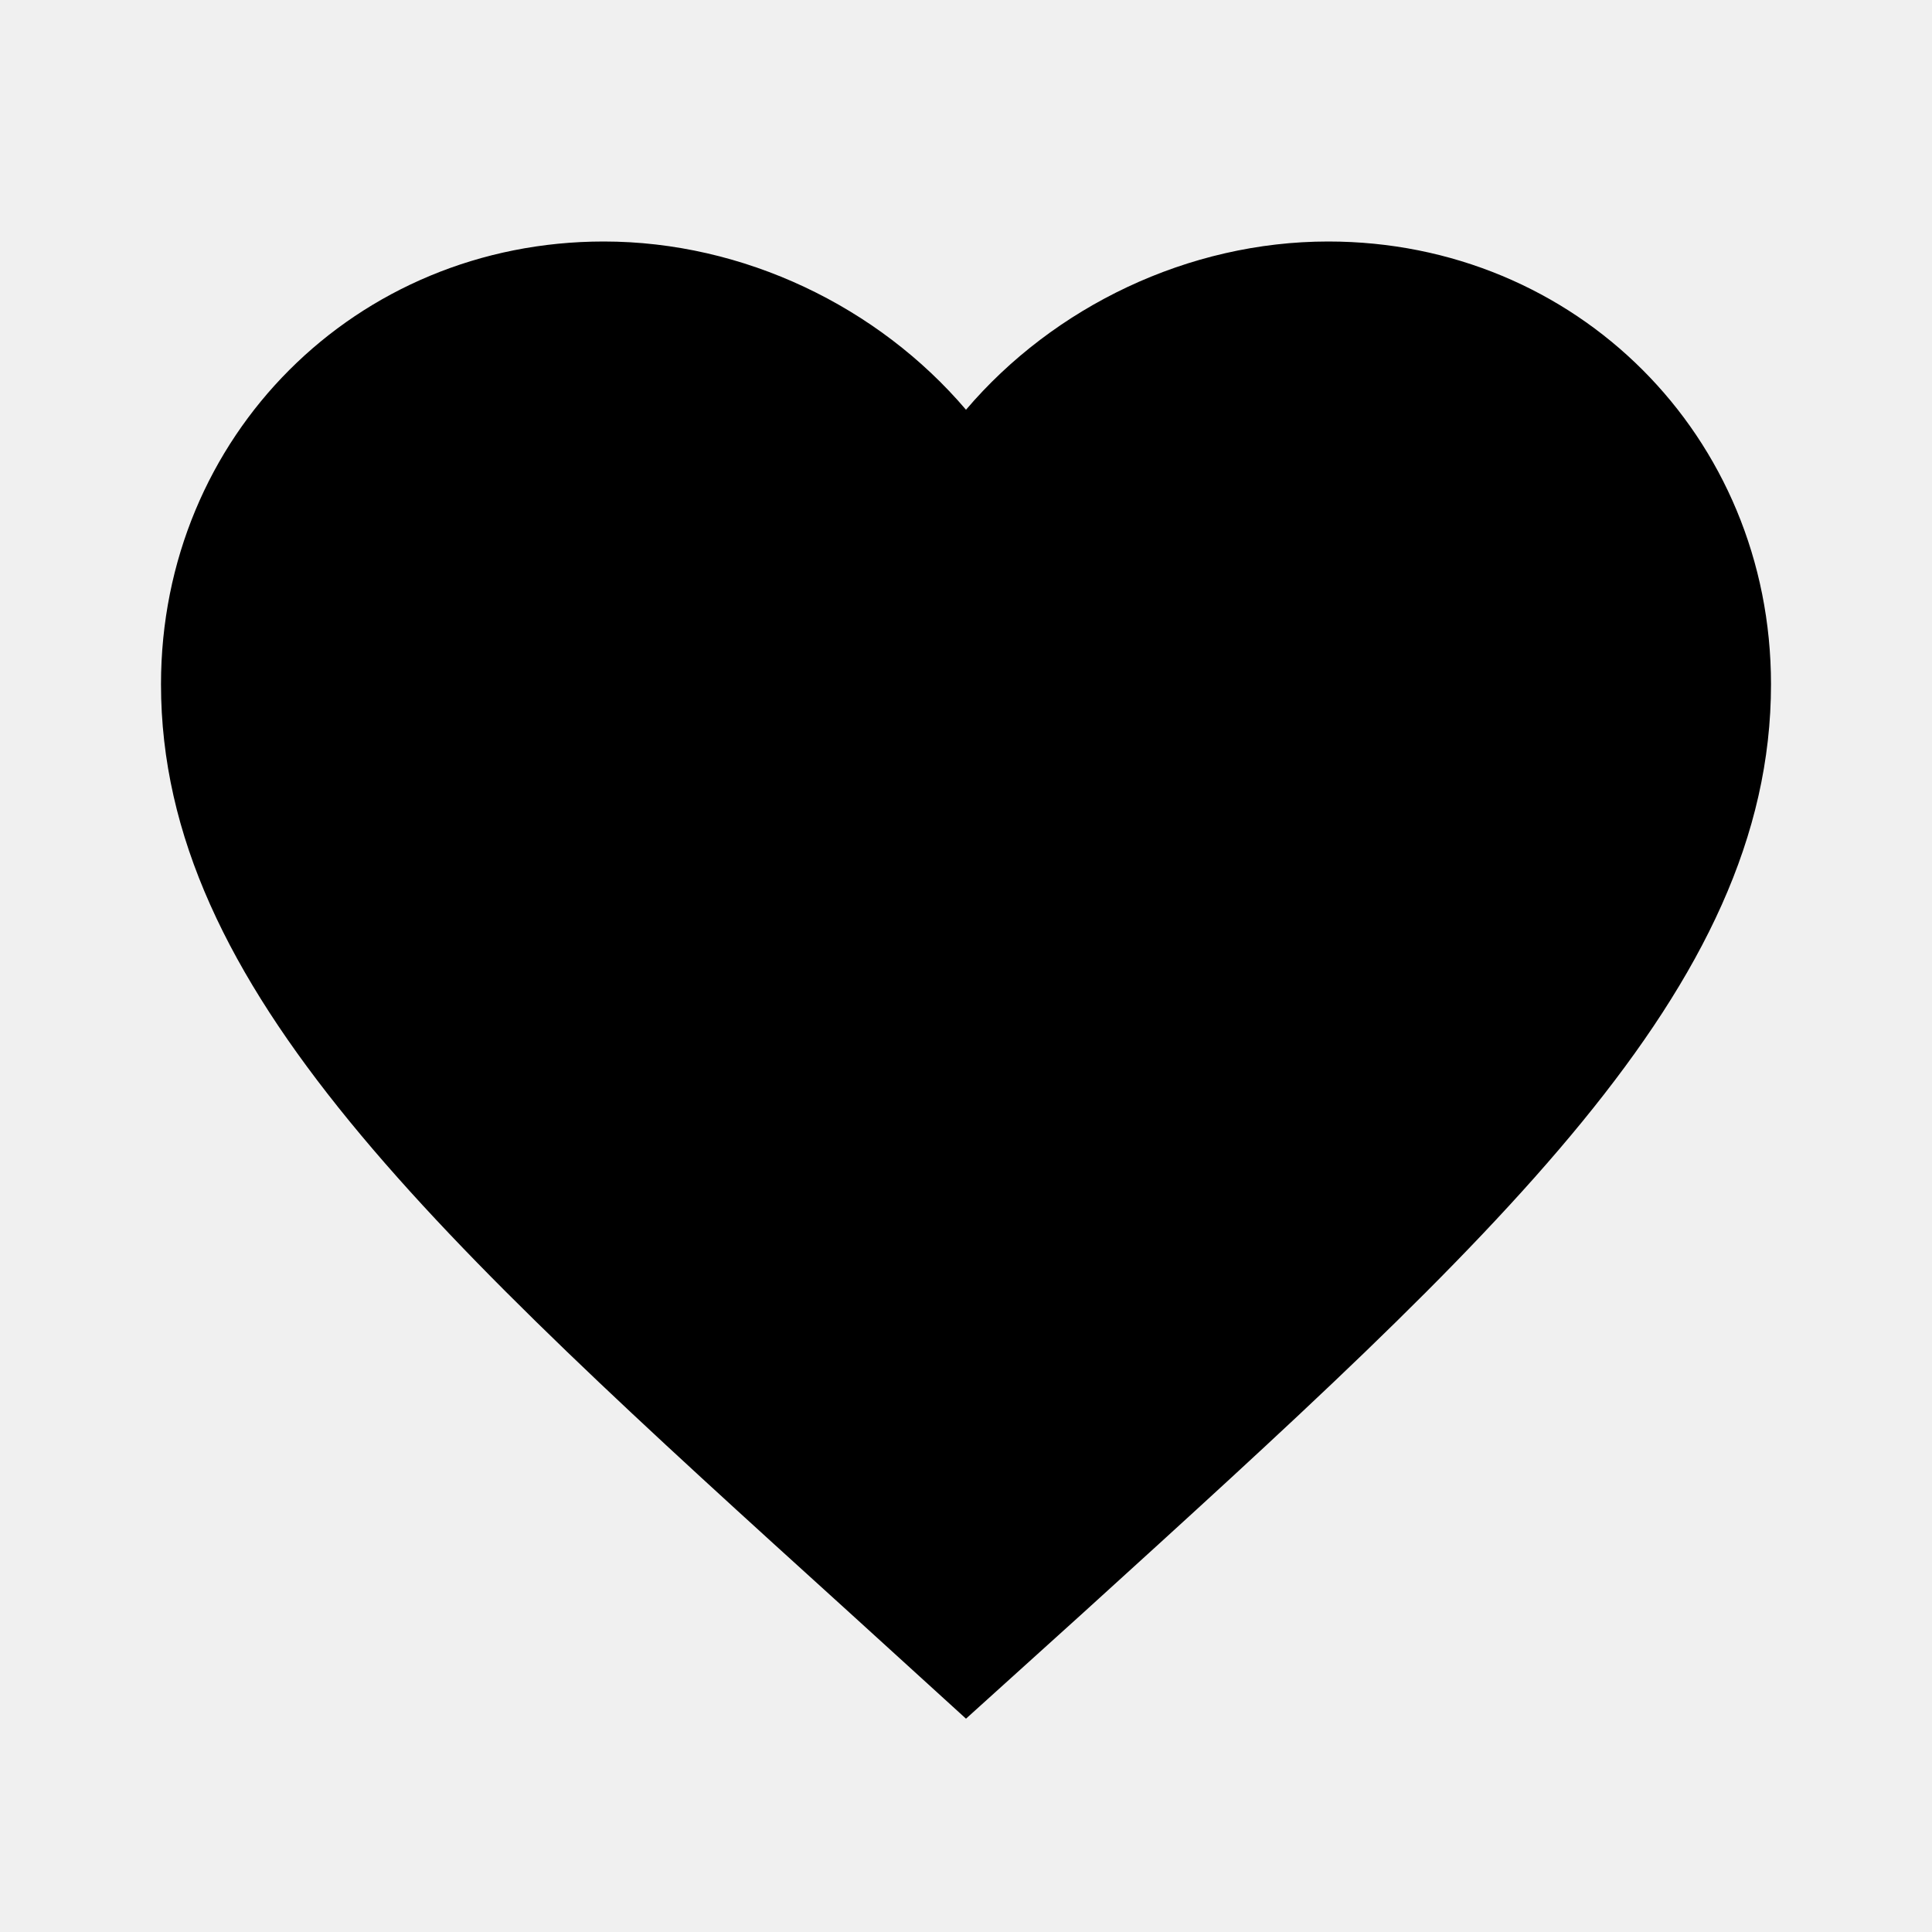
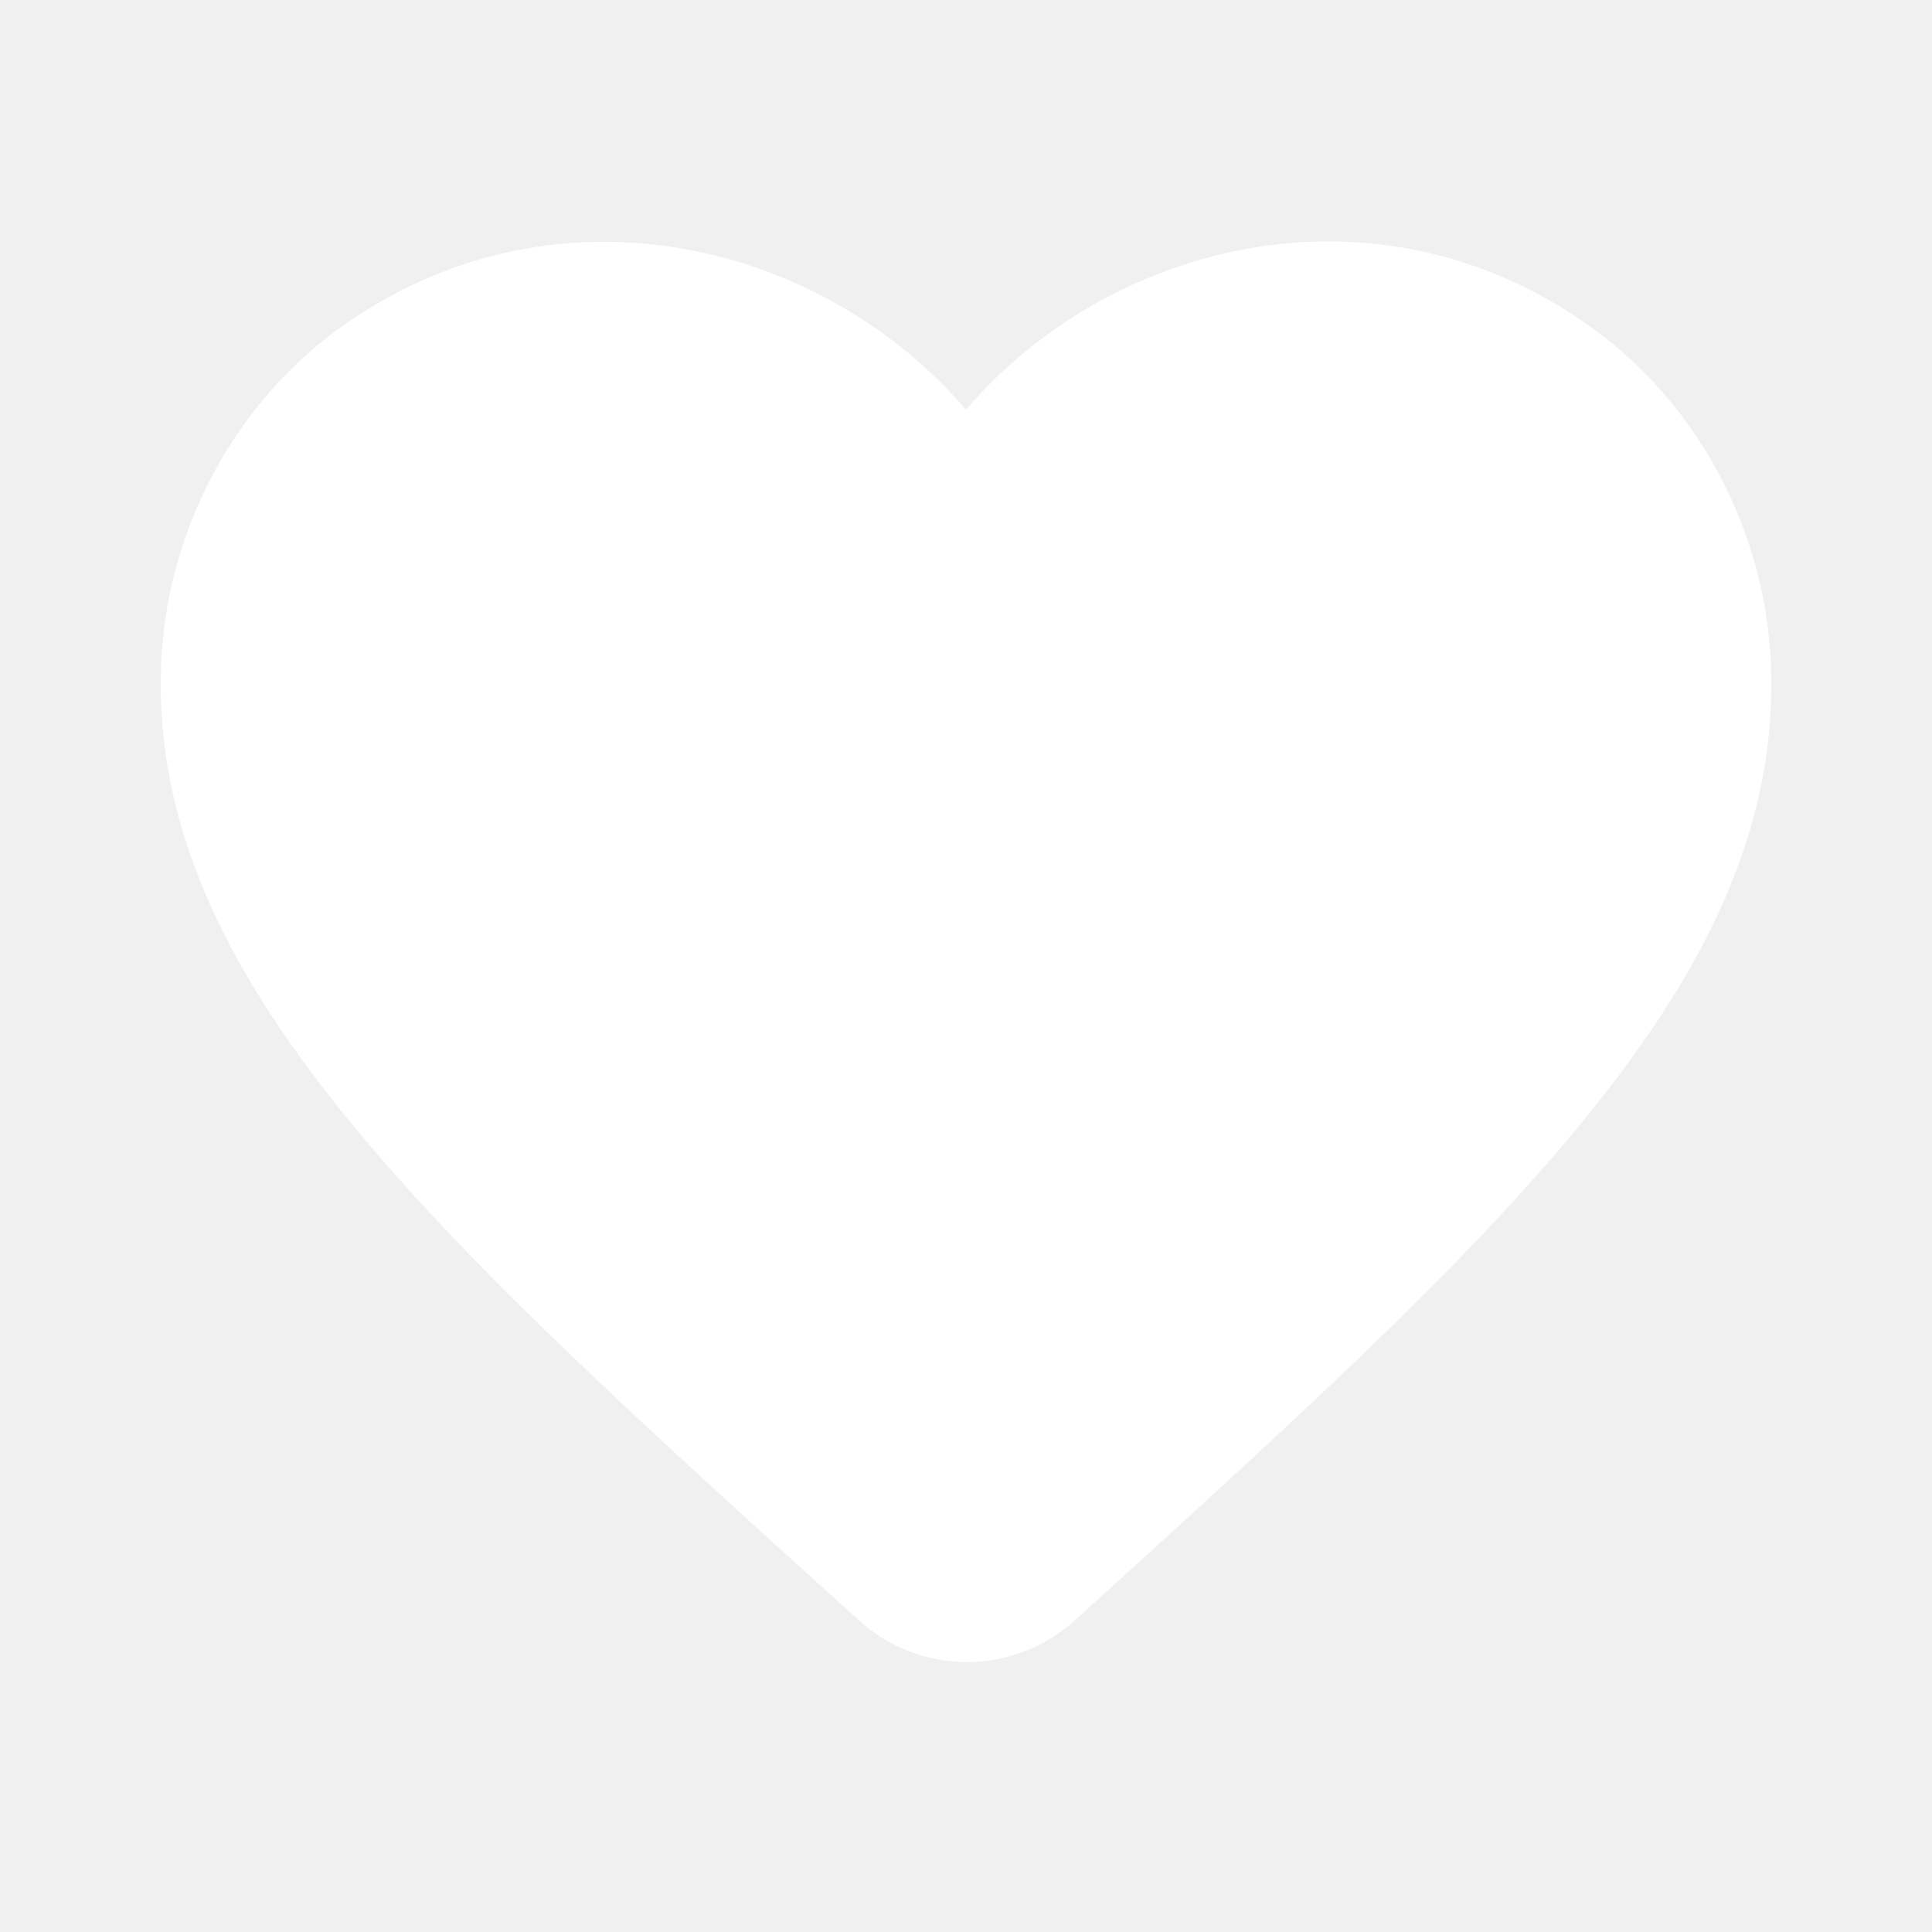
- <svg xmlns="http://www.w3.org/2000/svg" viewBox="0 0 24 24" fill="black" width="18px" height="18px">
-   <path d="M0 0h24v24H0z" fill="none" />
-   <path d="M12 21.35l-1.45-1.32C5.4 15.36 2 12.28 2 8.5 2 5.42 4.42 3 7.5 3c1.74 0 3.41.81 4.5 2.09C13.09 3.81 14.76 3 16.5 3 19.58 3 22 5.42 22 8.5c0 3.78-3.4 6.86-8.55 11.54L12 21.35z" />
+ <svg xmlns="http://www.w3.org/2000/svg" viewBox="0 0 24 24" fill="white" width="48px" height="48px">
+   <path d="M0 0h24v24H0V0z" fill="none" />
+   <path d="M13.35 20.13c-.76.69-1.93.69-2.69-.01l-.11-.1C5.3 15.27 1.87 12.16 2 8.28c.06-1.7.93-3.33 2.34-4.29 2.64-1.8 5.9-.96 7.66 1.1 1.76-2.06 5.02-2.91 7.66-1.1 1.41.96 2.28 2.59 2.34 4.29.14 3.88-3.3 6.99-8.55 11.76l-.1.09z" />
</svg>
